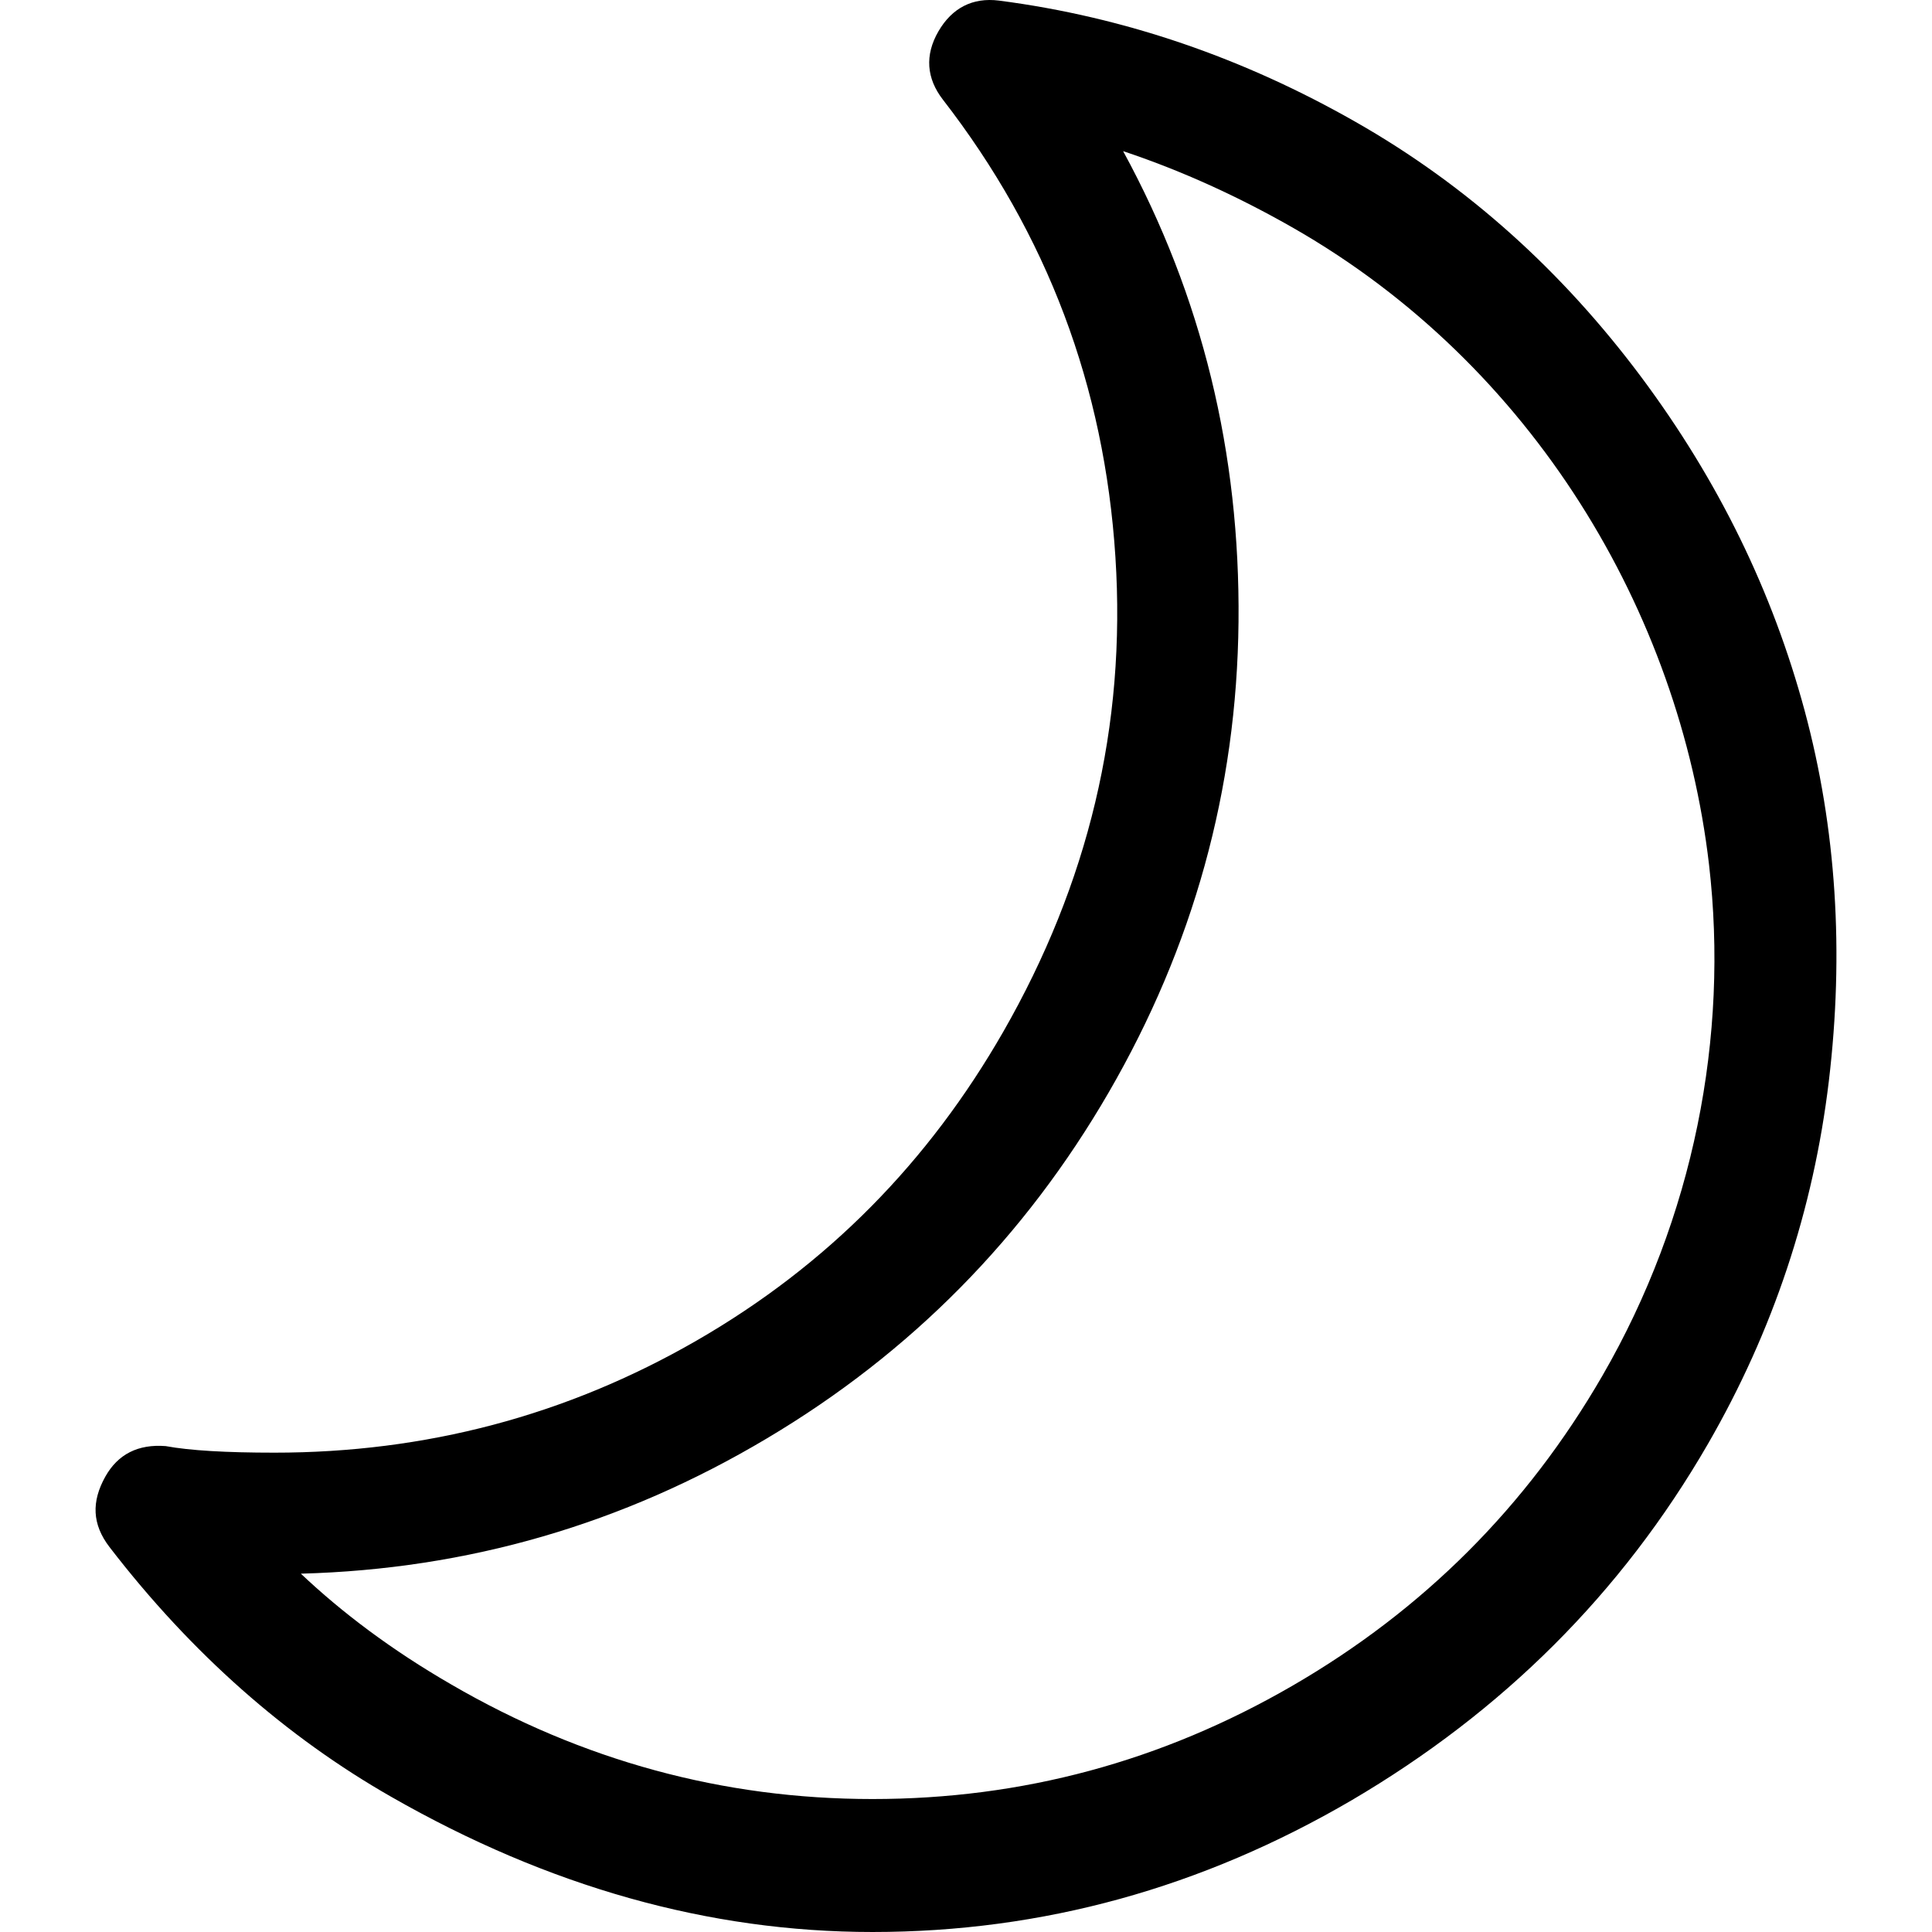
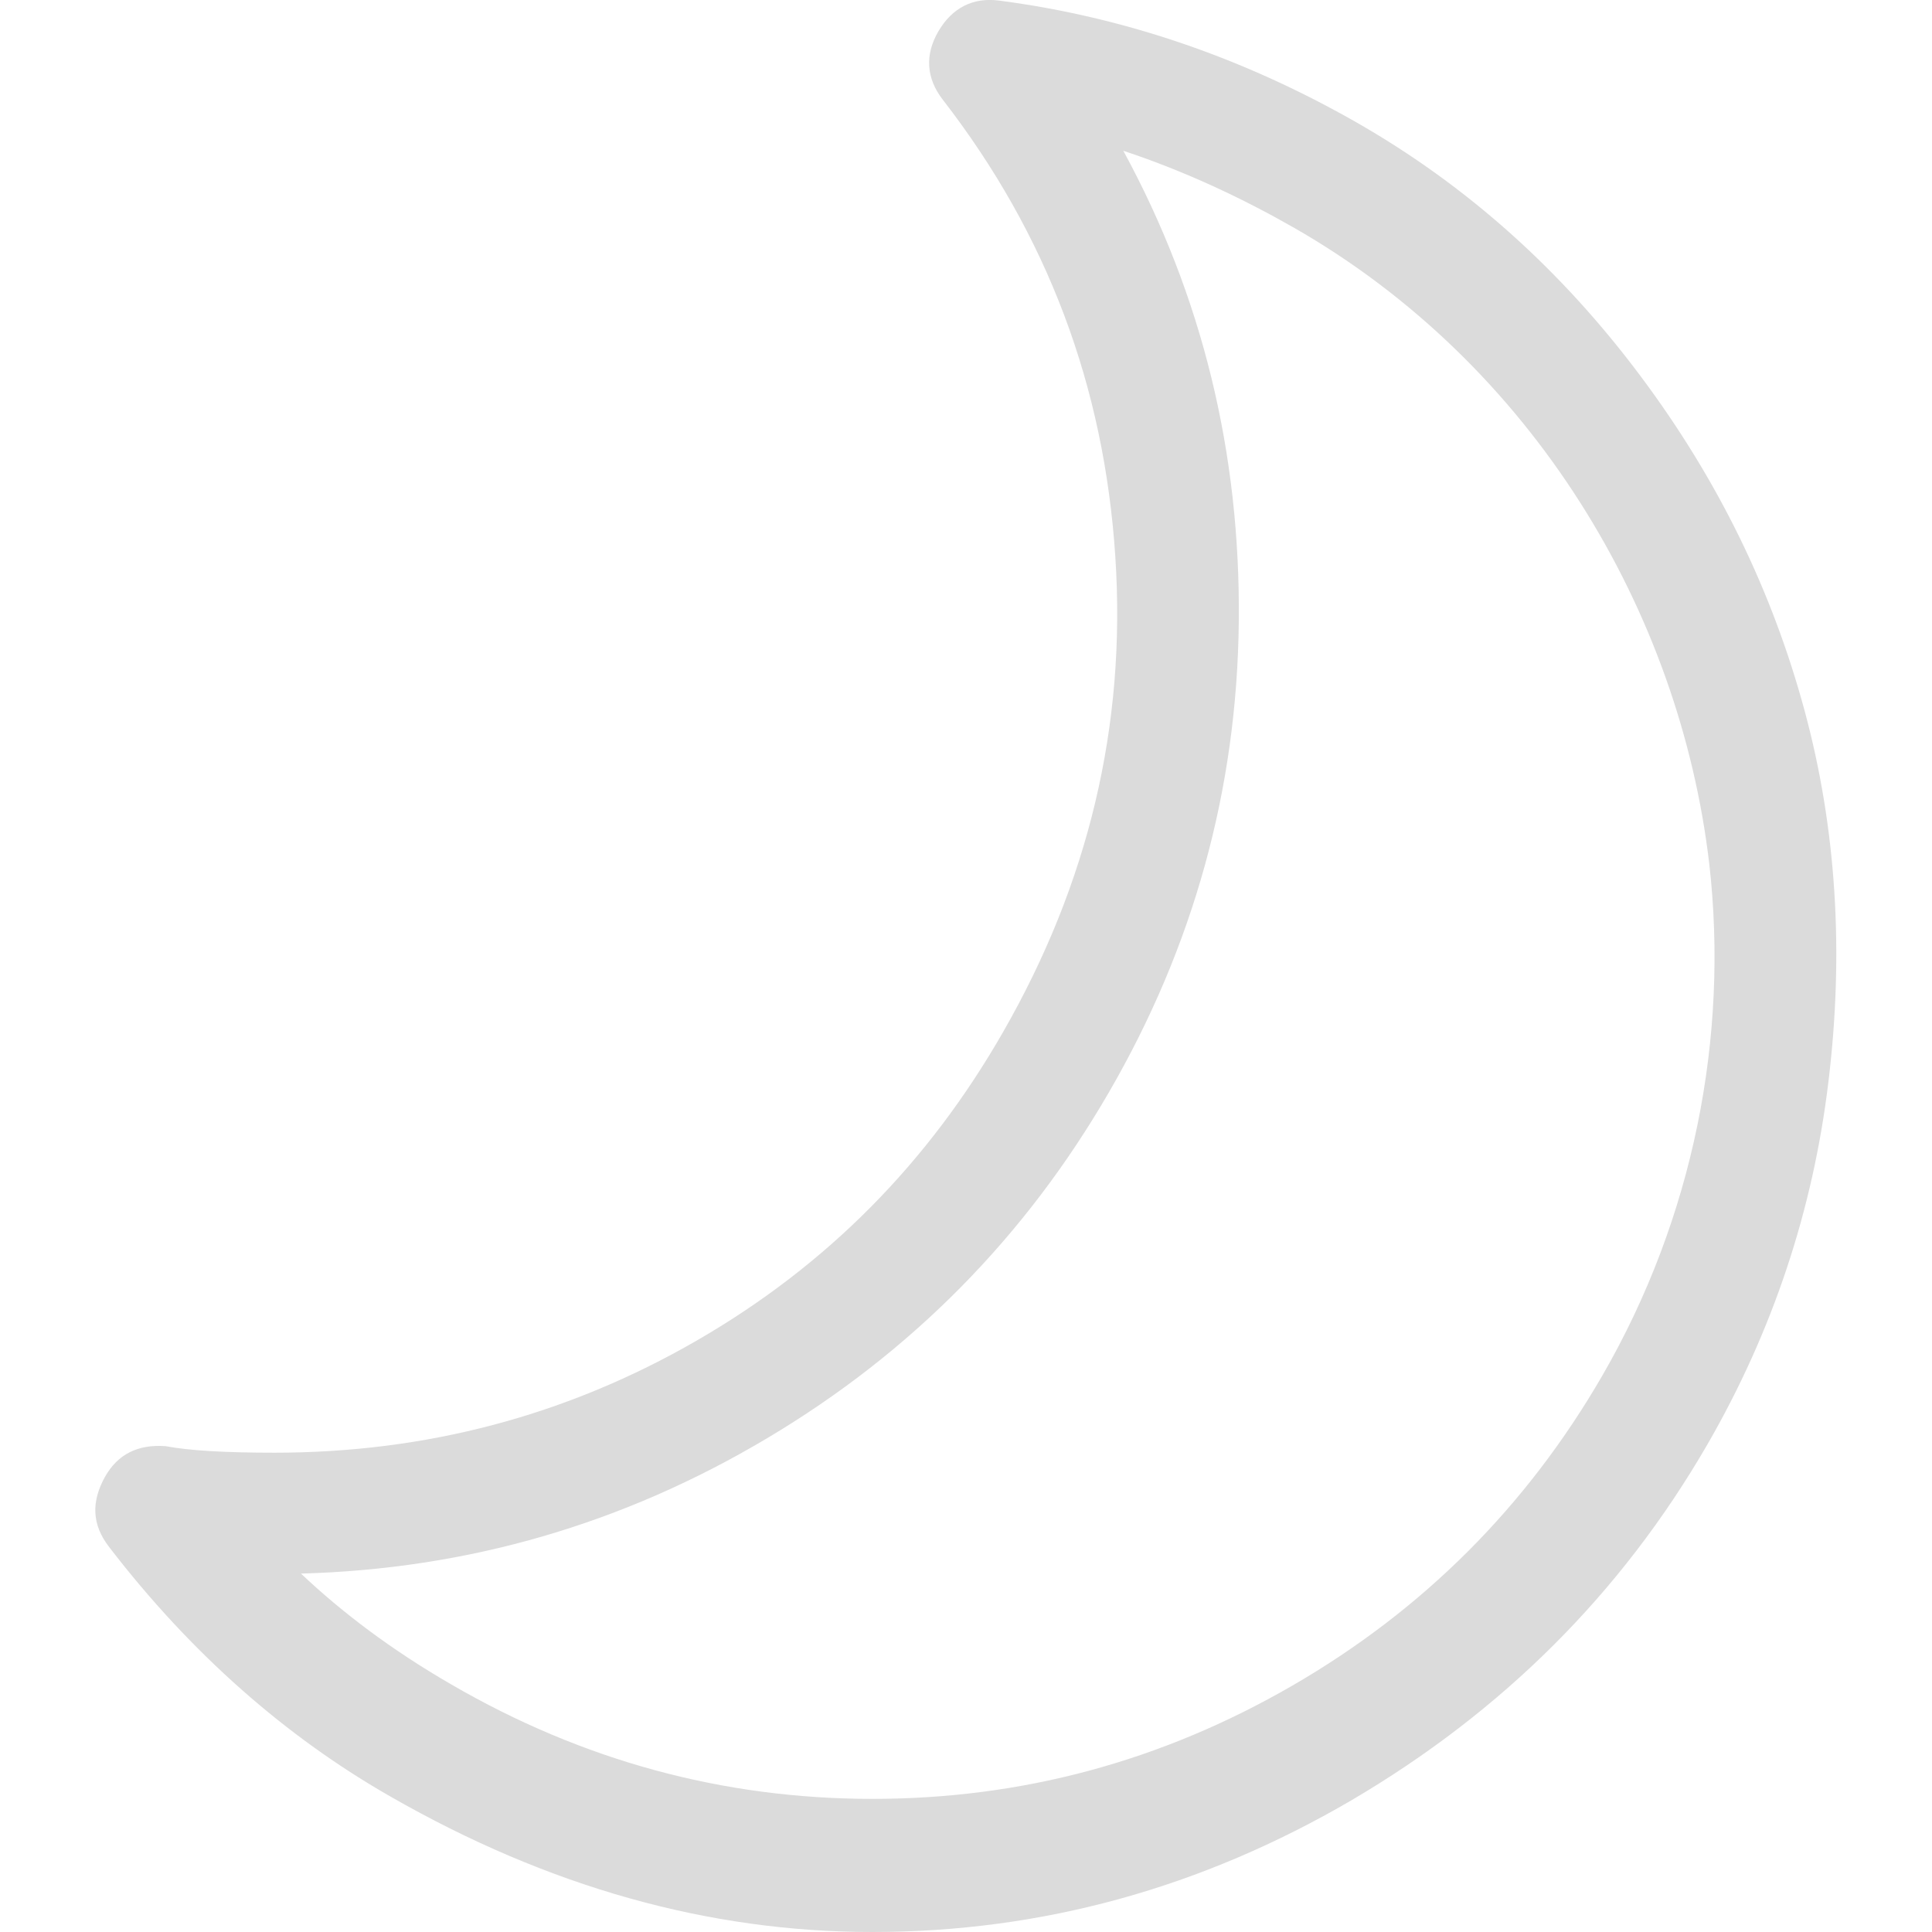
- <svg xmlns="http://www.w3.org/2000/svg" version="1.1" id="Capa_1" x="0px" y="0px" width="679.189px" height="679.189px" viewBox="0 0 679.189 679.189" style="enable-background:new 0 0 679.189 679.189;" xml:space="preserve">
+ <svg xmlns="http://www.w3.org/2000/svg" version="1.1" id="Capa_1" x="0px" y="0px" viewBox="0 0 679.2 679.2" style="enable-background:new 0 0 679.2 679.2;" xml:space="preserve">
+   <style type="text/css">
+ 	.st0{fill:#DBDBDB;}
+ </style>
  <g>
-     <path d="M634.419,249.837c-11.261-41.715-30.148-80.709-57.585-117.478c-27.437-36.686-60.594-66.942-100.471-89.613   C437.41,20.569,395.653,5.977,351.16,0.206c-9.233-1.154-16.455,2.556-21.253,10.8c-4.873,8.409-4.188,16.571,1.542,23.99   c36.786,47.486,56.793,100.825,60.668,160.76c3.858,59.522-9.621,114.923-39.415,166.943   c-26.241,45.754-61.749,82.028-107.816,108.574c-45.903,26.464-95.45,39.406-148.394,39.406c-17,0-29.753-0.741-38.252-2.308   c-9.662-0.742-16.793,2.803-21.253,10.8c-4.814,8.656-4.683,16.652,1.542,24.732c28.937,37.593,62.268,66.776,98.929,87.717   c55.31,31.657,111.683,47.568,169.259,47.568c59.902,0,115.879-15.581,168.485-46.332c52.894-31.08,94.815-72.63,125.211-125.228   c22.936-39.736,37.099-82.358,42.507-127.536C648.327,334.834,645.565,291.223,634.419,249.837z M563.313,483.64   c-26.604,46.002-62.993,82.358-108.979,108.986c-45.985,26.629-95.062,39.819-147.619,39.819   c-52.556,0-102.029-13.521-148.006-40.231c-21.262-12.283-38.64-25.474-52.944-38.994c58.739-1.566,113.233-17.396,163.852-47.568   c50.627-30.091,90.668-70.734,120.183-121.683c29.612-51.114,45.021-106.267,45.598-165.376   c0.585-59.193-12.754-114.428-40.569-165.459c22.021,7.337,42.004,16.818,59.894,27.041   c84.131,48.146,135.723,134.956,146.077,223.745C607.823,364.348,595.449,428.074,563.313,483.64z" />
+     <path class="st0" d="M634.4,249.8c-11.3-41.7-30.1-80.7-57.6-117.5c-27.4-36.7-60.6-66.9-100.5-89.6C437.4,20.6,395.7,6,351.2,0.2   c-9.2-1.2-16.5,2.6-21.3,10.8c-4.9,8.4-4.2,16.6,1.5,24c36.8,47.5,56.8,100.8,60.7,160.8c3.9,59.5-9.6,114.9-39.4,166.9   c-26.2,45.8-61.7,82-107.8,108.6c-45.9,26.5-95.4,39.4-148.4,39.4c-17,0-29.8-0.7-38.3-2.3c-9.7-0.7-16.8,2.8-21.3,10.8   c-4.8,8.7-4.7,16.7,1.5,24.7c28.9,37.6,62.3,66.8,98.9,87.7c55.3,31.7,111.7,47.6,169.3,47.6c59.9,0,115.9-15.6,168.5-46.3   c52.9-31.1,94.8-72.6,125.2-125.2c22.9-39.7,37.1-82.4,42.5-127.5C648.3,334.8,645.6,291.2,634.4,249.8z M563.3,483.6   c-26.6,46-63,82.4-109,109c-46,26.6-95.1,39.8-147.6,39.8c-52.6,0-102-13.5-148-40.2c-21.3-12.3-38.6-25.5-52.9-39   c58.7-1.6,113.2-17.4,163.9-47.6c50.6-30.1,90.7-70.7,120.2-121.7c29.6-51.1,45-106.3,45.6-165.4c0.6-59.2-12.8-114.4-40.6-165.5   c22,7.3,42,16.8,59.9,27c84.1,48.1,135.7,135,146.1,223.7C607.8,364.3,595.4,428.1,563.3,483.6z" />
  </g>
-   <g>
- </g>
-   <g>
- </g>
-   <g>
- </g>
-   <g>
- </g>
-   <g>
- </g>
-   <g>
- </g>
-   <g>
- </g>
-   <g>
- </g>
-   <g>
- </g>
-   <g>
- </g>
-   <g>
- </g>
-   <g>
- </g>
-   <g>
- </g>
-   <g>
- </g>
-   <g>
- </g>
</svg>
